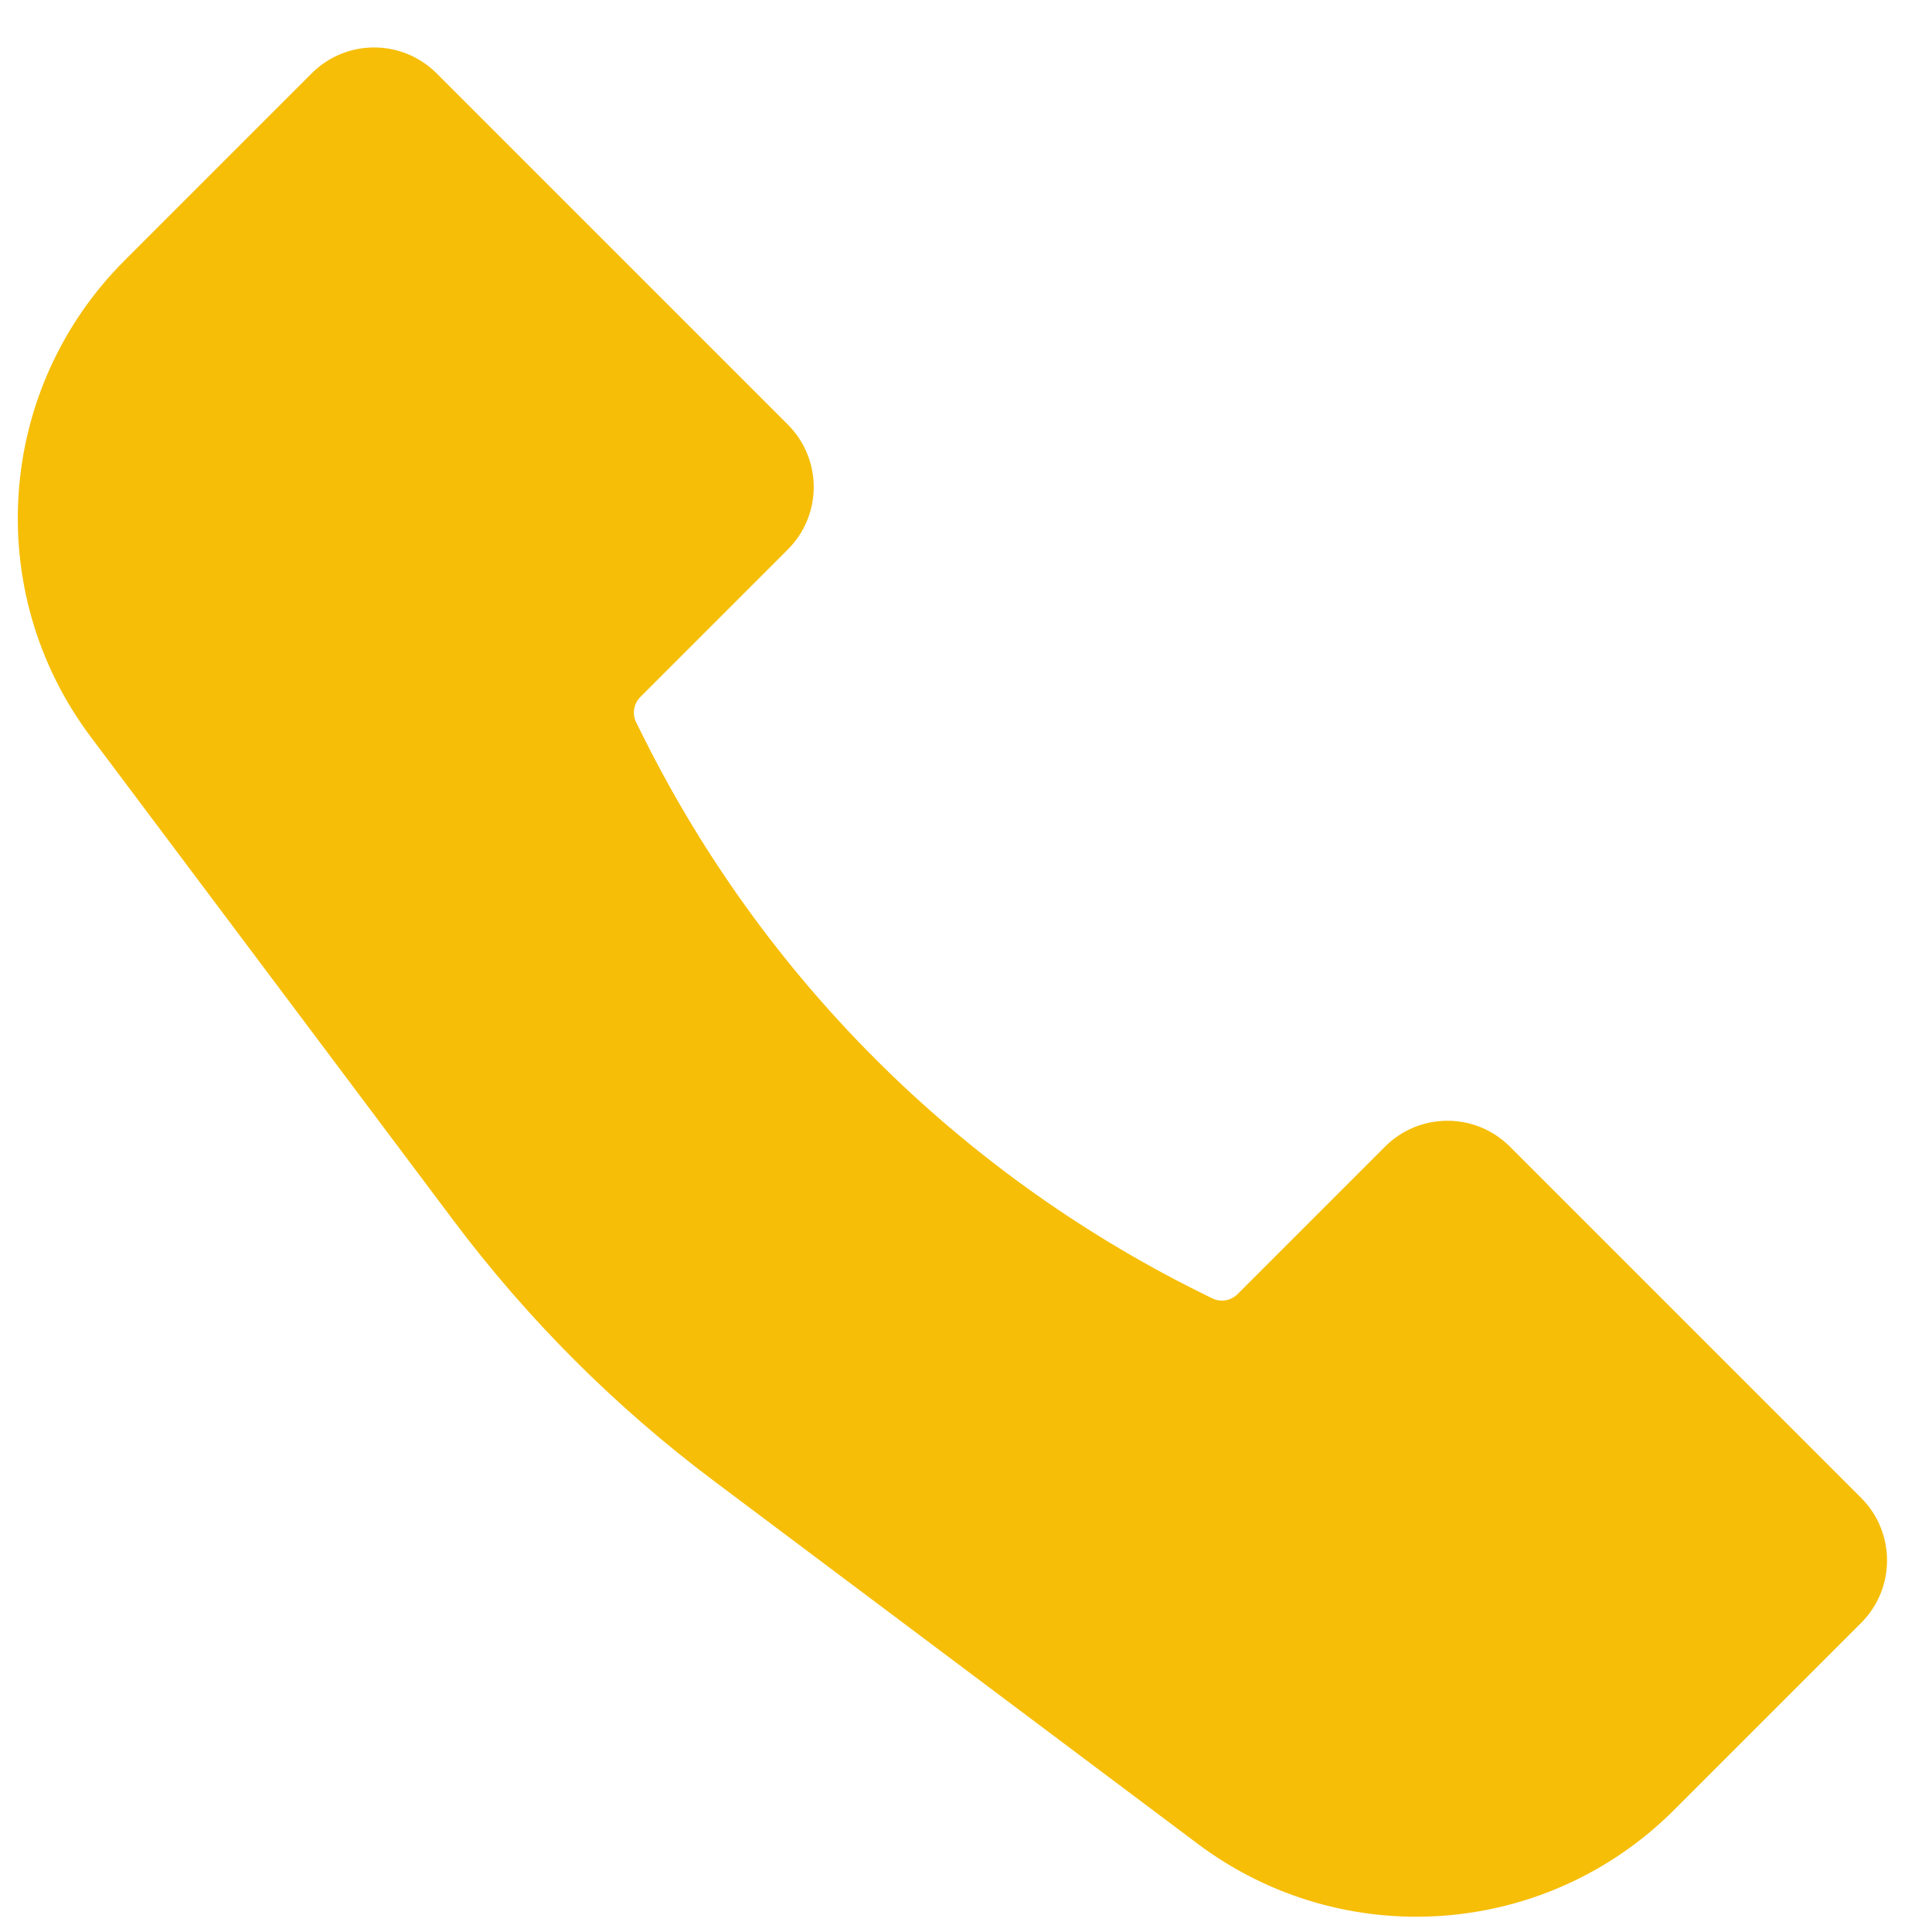
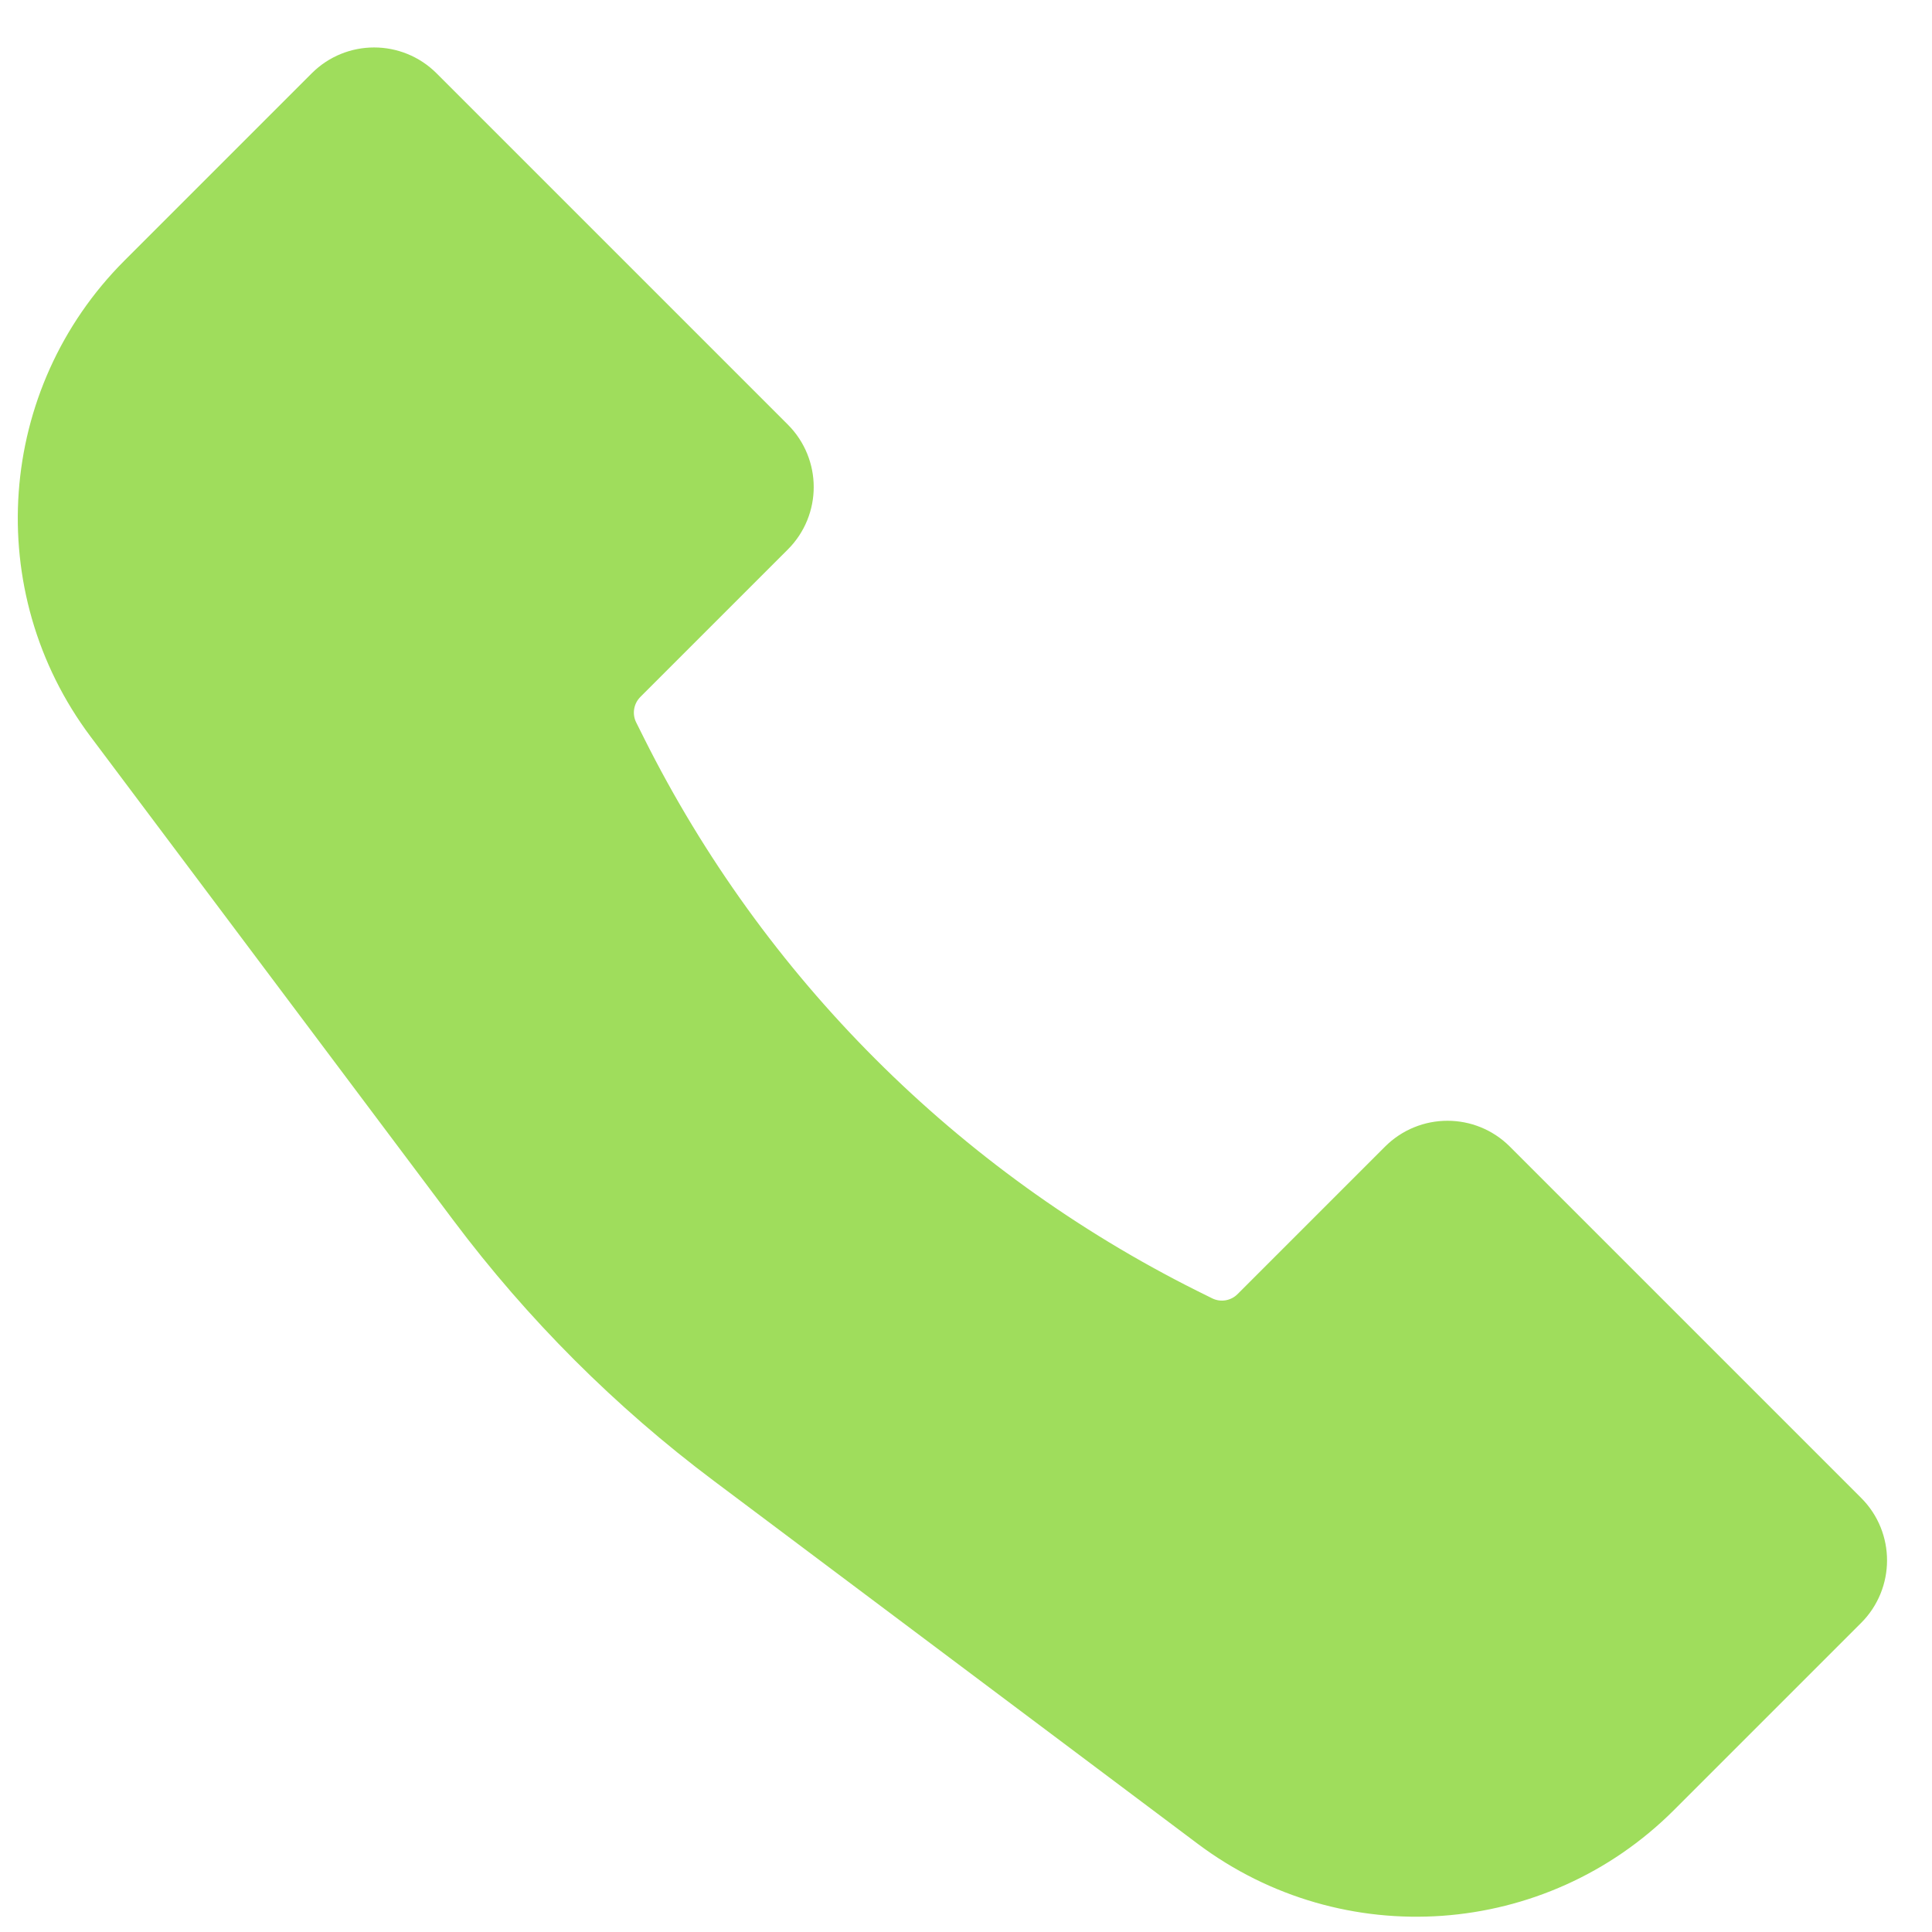
<svg xmlns="http://www.w3.org/2000/svg" width="35" height="35" viewBox="0 0 35 35" fill="none">
-   <path d="M2.68 5.144L6.071 1.753C6.461 1.362 7.094 1.362 7.485 1.753L13.848 8.116C14.239 8.507 14.239 9.14 13.848 9.53L11.176 12.202C10.872 12.507 10.796 12.972 10.989 13.357L11.127 13.633C13.352 18.084 16.962 21.693 21.413 23.919L21.689 24.056C22.074 24.249 22.539 24.173 22.843 23.869L25.515 21.197C25.906 20.806 26.539 20.806 26.929 21.197L33.293 27.561C33.683 27.951 33.683 28.584 33.293 28.975L29.902 32.366C27.791 34.477 24.448 34.715 22.059 32.923L13.295 26.35C11.552 25.043 10.003 23.494 8.695 21.75L2.122 12.986C0.331 10.598 0.568 7.255 2.68 5.144Z" fill="#F6BE07" stroke="#F6BE07" stroke-width="1.2" />
+   <path d="M2.68 5.144L6.071 1.753C6.461 1.362 7.094 1.362 7.485 1.753L13.848 8.116C14.239 8.507 14.239 9.14 13.848 9.53L11.176 12.202C10.872 12.507 10.796 12.972 10.989 13.357L11.127 13.633C13.352 18.084 16.962 21.693 21.413 23.919L21.689 24.056C22.074 24.249 22.539 24.173 22.843 23.869L25.515 21.197C25.906 20.806 26.539 20.806 26.929 21.197L33.293 27.561C33.683 27.951 33.683 28.584 33.293 28.975L29.902 32.366C27.791 34.477 24.448 34.715 22.059 32.923L13.295 26.35C11.552 25.043 10.003 23.494 8.695 21.75L2.122 12.986C0.331 10.598 0.568 7.255 2.68 5.144Z" fill="#9fdd5c" stroke="#9fdd5c" stroke-width="1.2" />
</svg>
